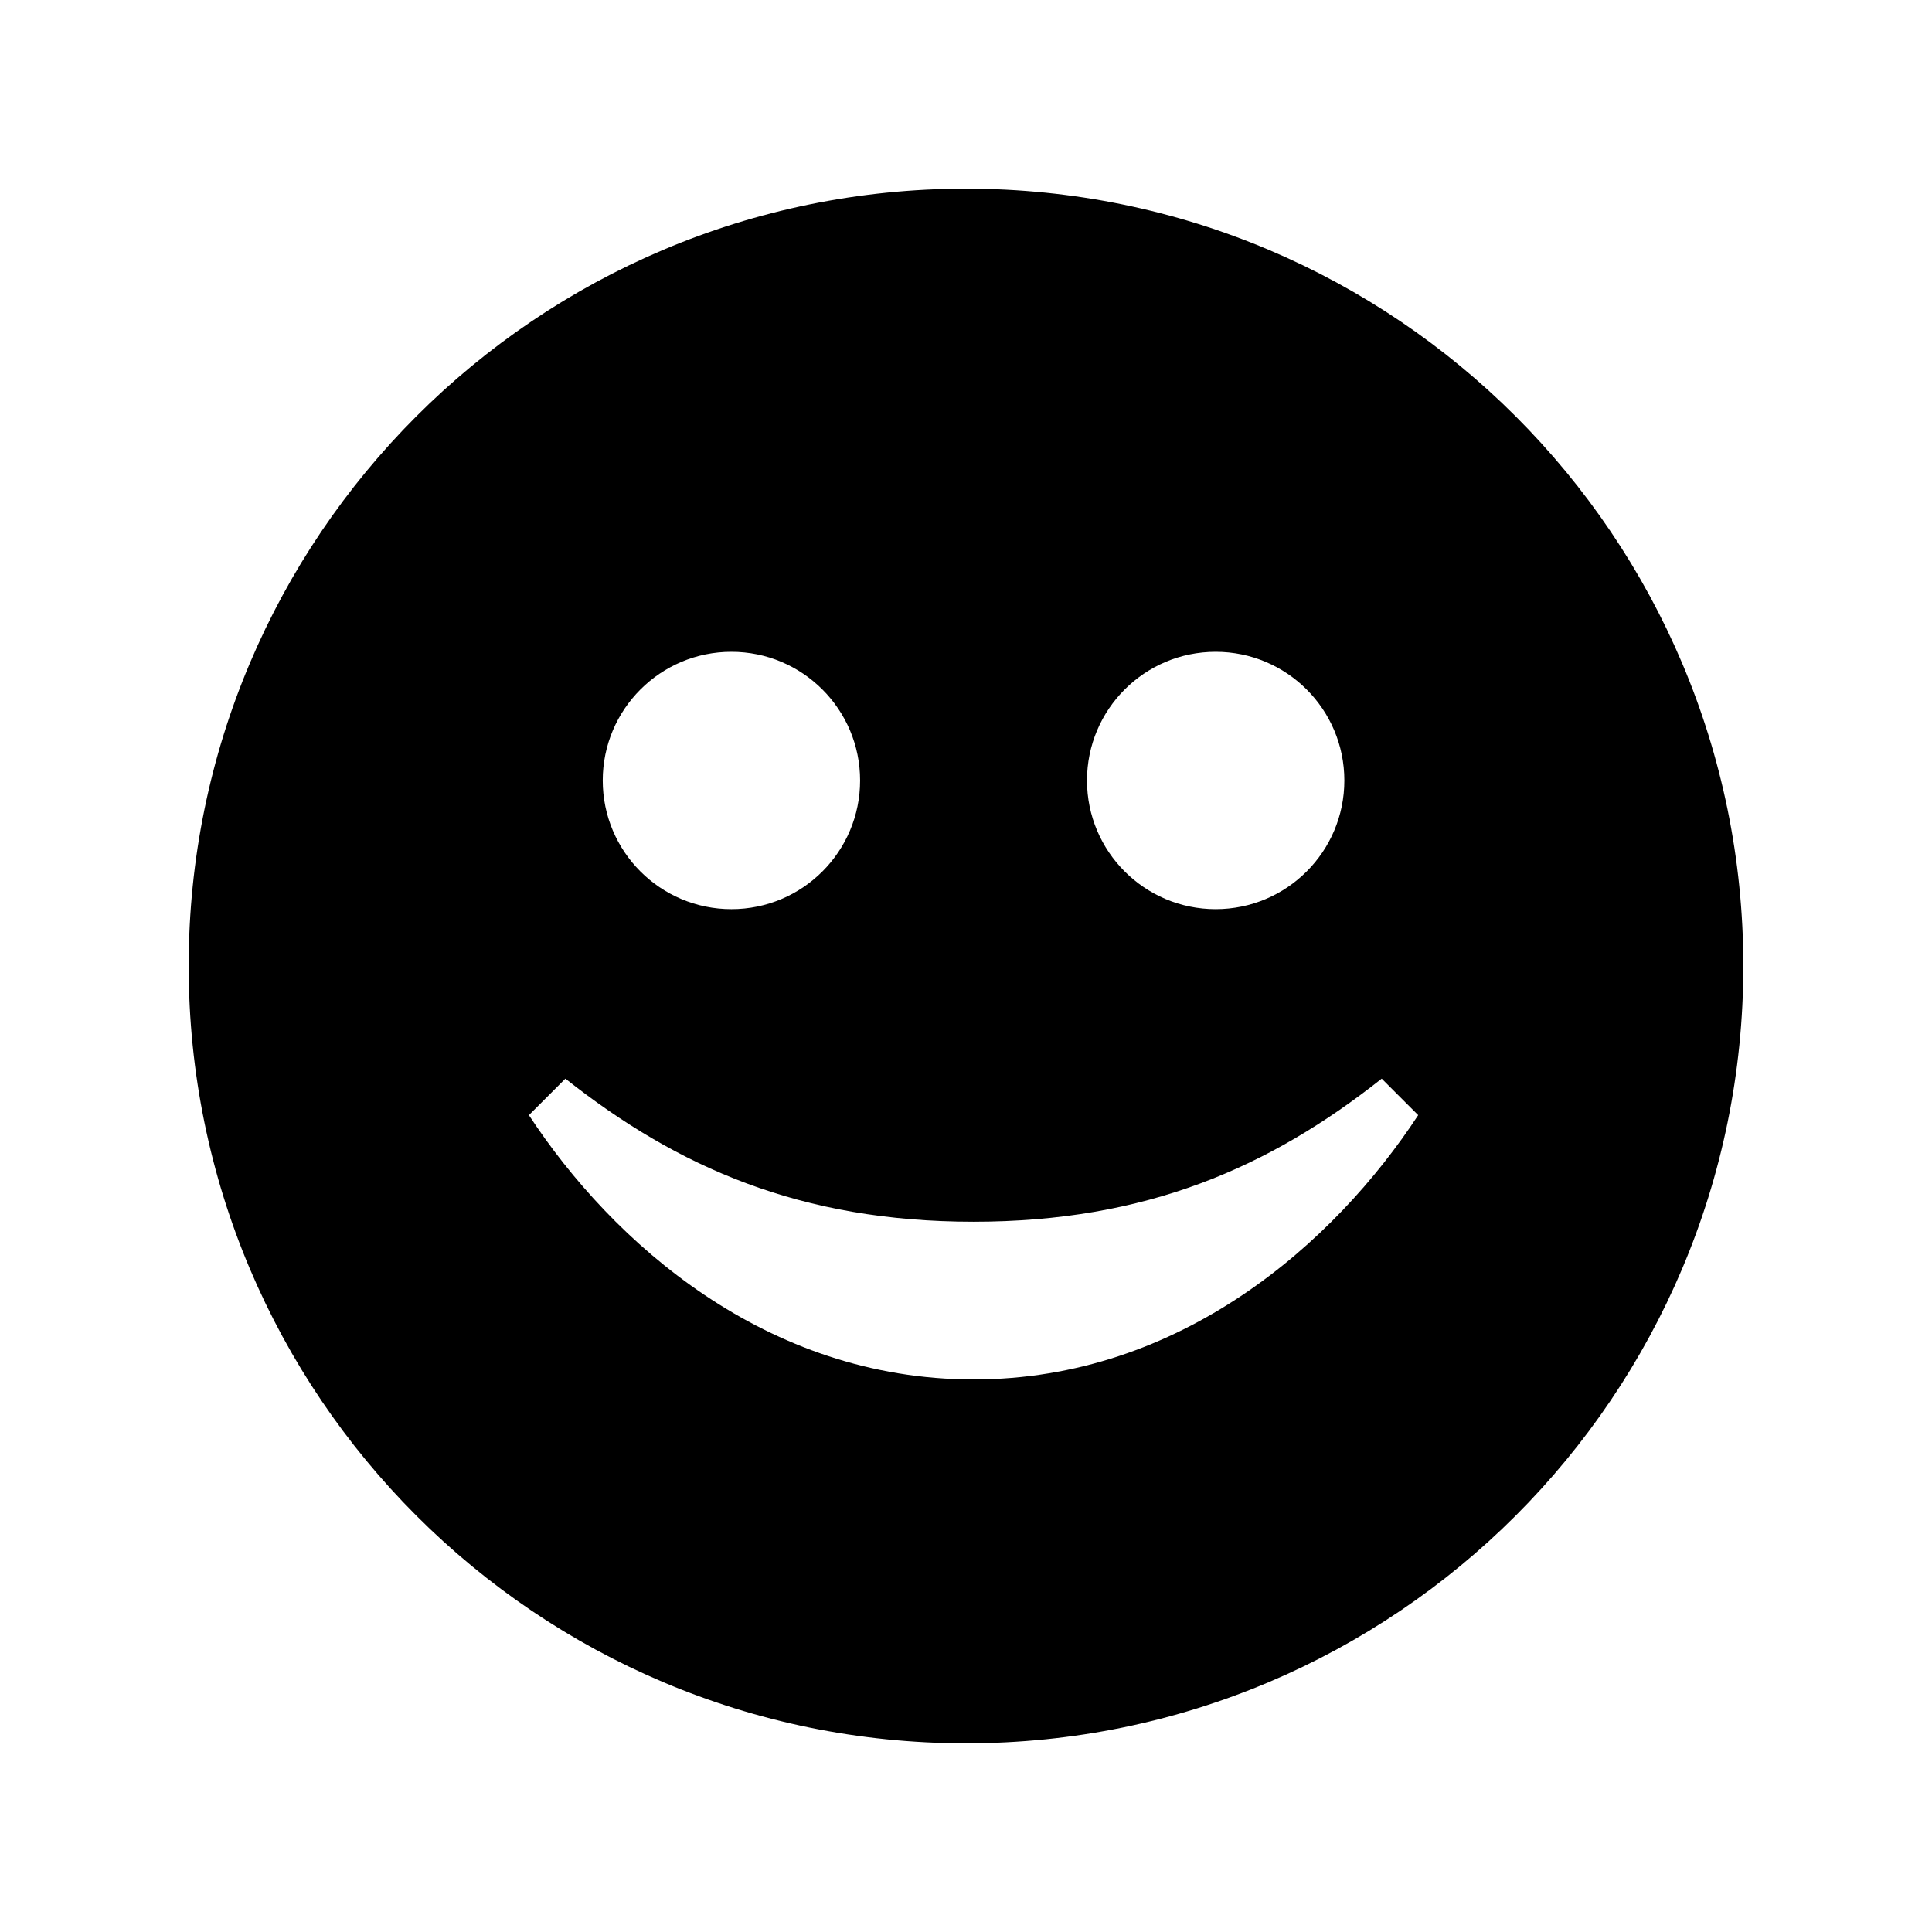
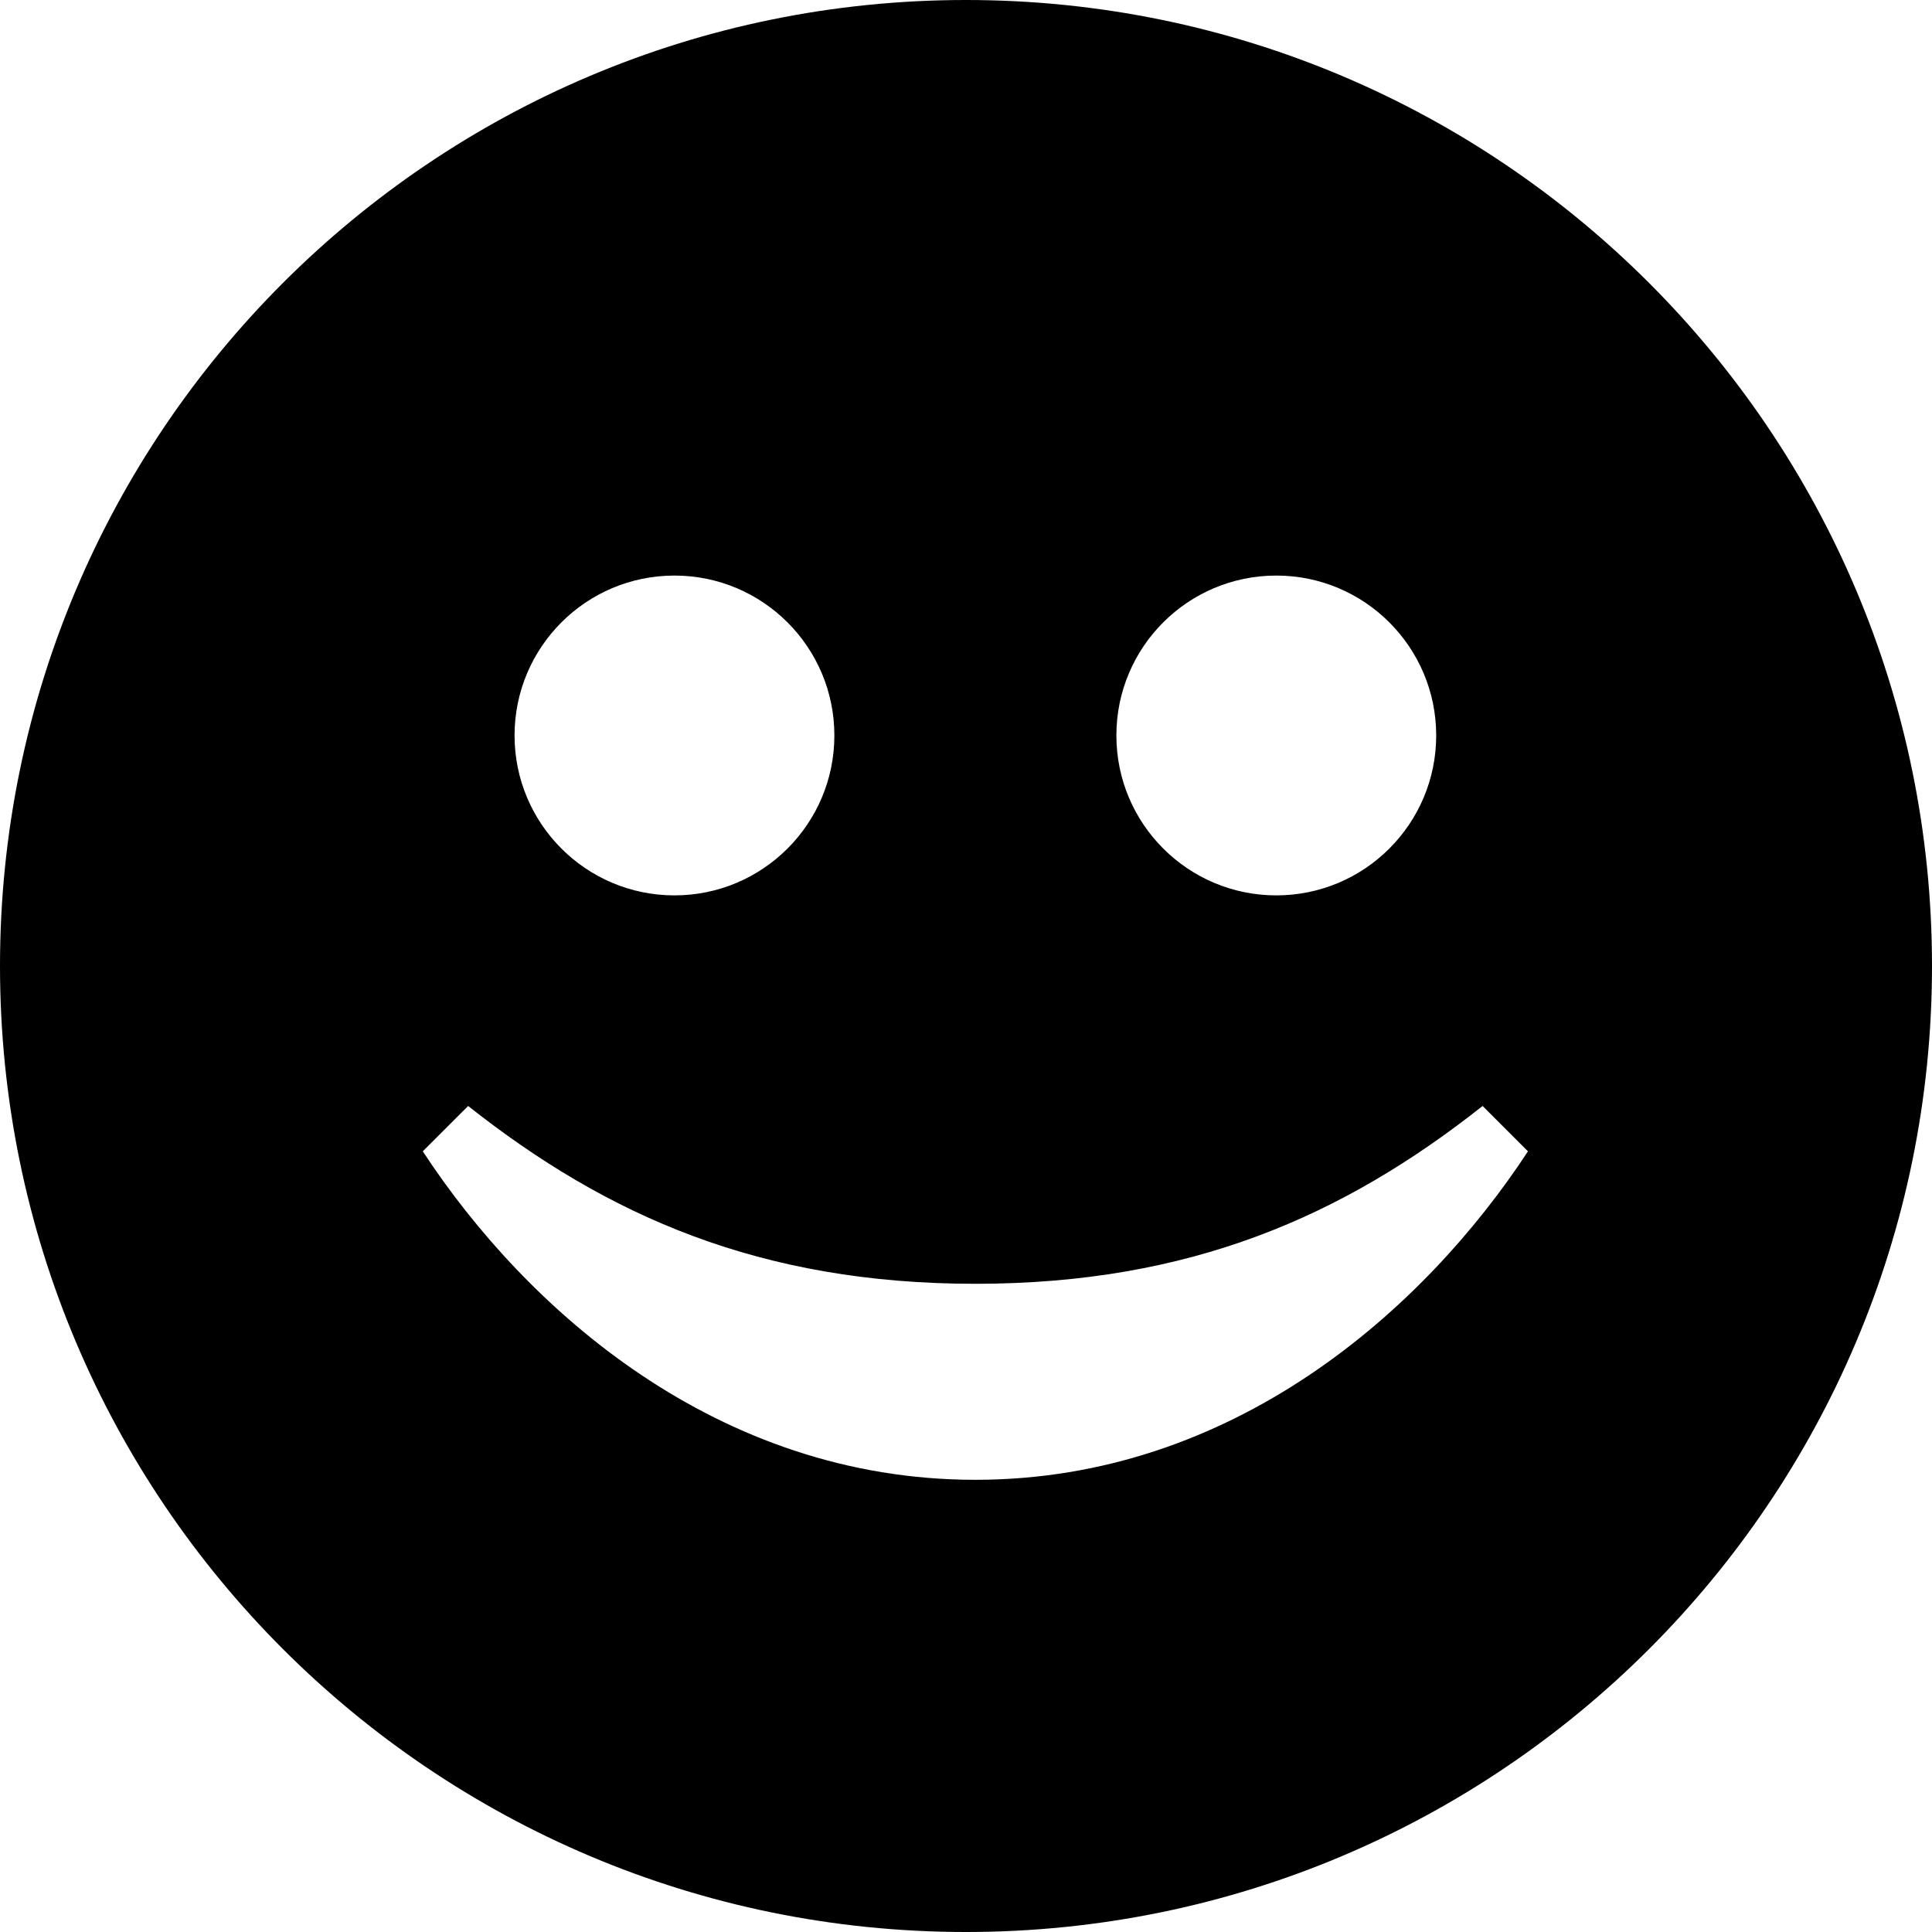
- <svg xmlns="http://www.w3.org/2000/svg" version="1.1" x="0px" y="0px" viewBox="0 0 512 512" enable-background="new 0 0 512 512" xml:space="preserve">
-   <path id="smiley-icon" d="M256,50C142.229,50,50,142.229,50,256c0,113.771,92.229,206,206,206c113.771,0,206-92.229,206-206 C462,142.229,369.771,50,256,50z M322.167,172.735c18.833,0,34.1,15.268,34.1,34.1c0,18.833-15.267,34.101-34.1,34.101 s-34.101-15.268-34.101-34.101C288.066,188.003,303.334,172.735,322.167,172.735z M193.834,172.735c18.832,0,34.1,15.268,34.1,34.1 c0,18.833-15.268,34.101-34.1,34.101c-18.833,0-34.101-15.268-34.101-34.101C159.733,188.003,175.001,172.735,193.834,172.735z M258,365.57c-55,0-95.699-36.268-117.837-70.048l9.67-9.67c29.701,23.467,62.334,37.918,108.167,37.918 c45.834,0,78.467-14.451,108.168-37.918l9.67,9.67C353.7,329.303,313,365.57,258,365.57z" />
+ <svg xmlns="http://www.w3.org/2000/svg" version="1.1" id="Layer_1" x="0px" y="0px" width="412px" height="412px" viewBox="0 0 412 412" enable-background="new 0 0 412 412" xml:space="preserve">
+   <path id="smiley-icon" d="M206,0C92.23,0,0,92.23,0,206s92.23,206,206,206s206-92.23,206-206S319.77,0,206,0z M272.17,122.74  c18.83,0,34.1,15.27,34.1,34.1c0,18.83-15.27,34.1-34.1,34.1s-34.1-15.27-34.1-34.1C238.07,138,253.33,122.74,272.17,122.74z   M143.83,122.74c18.83,0,34.1,15.27,34.1,34.1c0,18.83-15.27,34.1-34.1,34.1c-18.83,0-34.1-15.27-34.1-34.1  C109.73,138,125,122.74,143.83,122.74z M208,315.57c-55,0-95.7-36.27-117.84-70.05l9.67-9.67c29.7,23.47,62.33,37.92,108.17,37.92  c45.83,0,78.47-14.45,108.17-37.92l9.67,9.67C303.7,279.3,263,315.57,208,315.57z" />
</svg>
